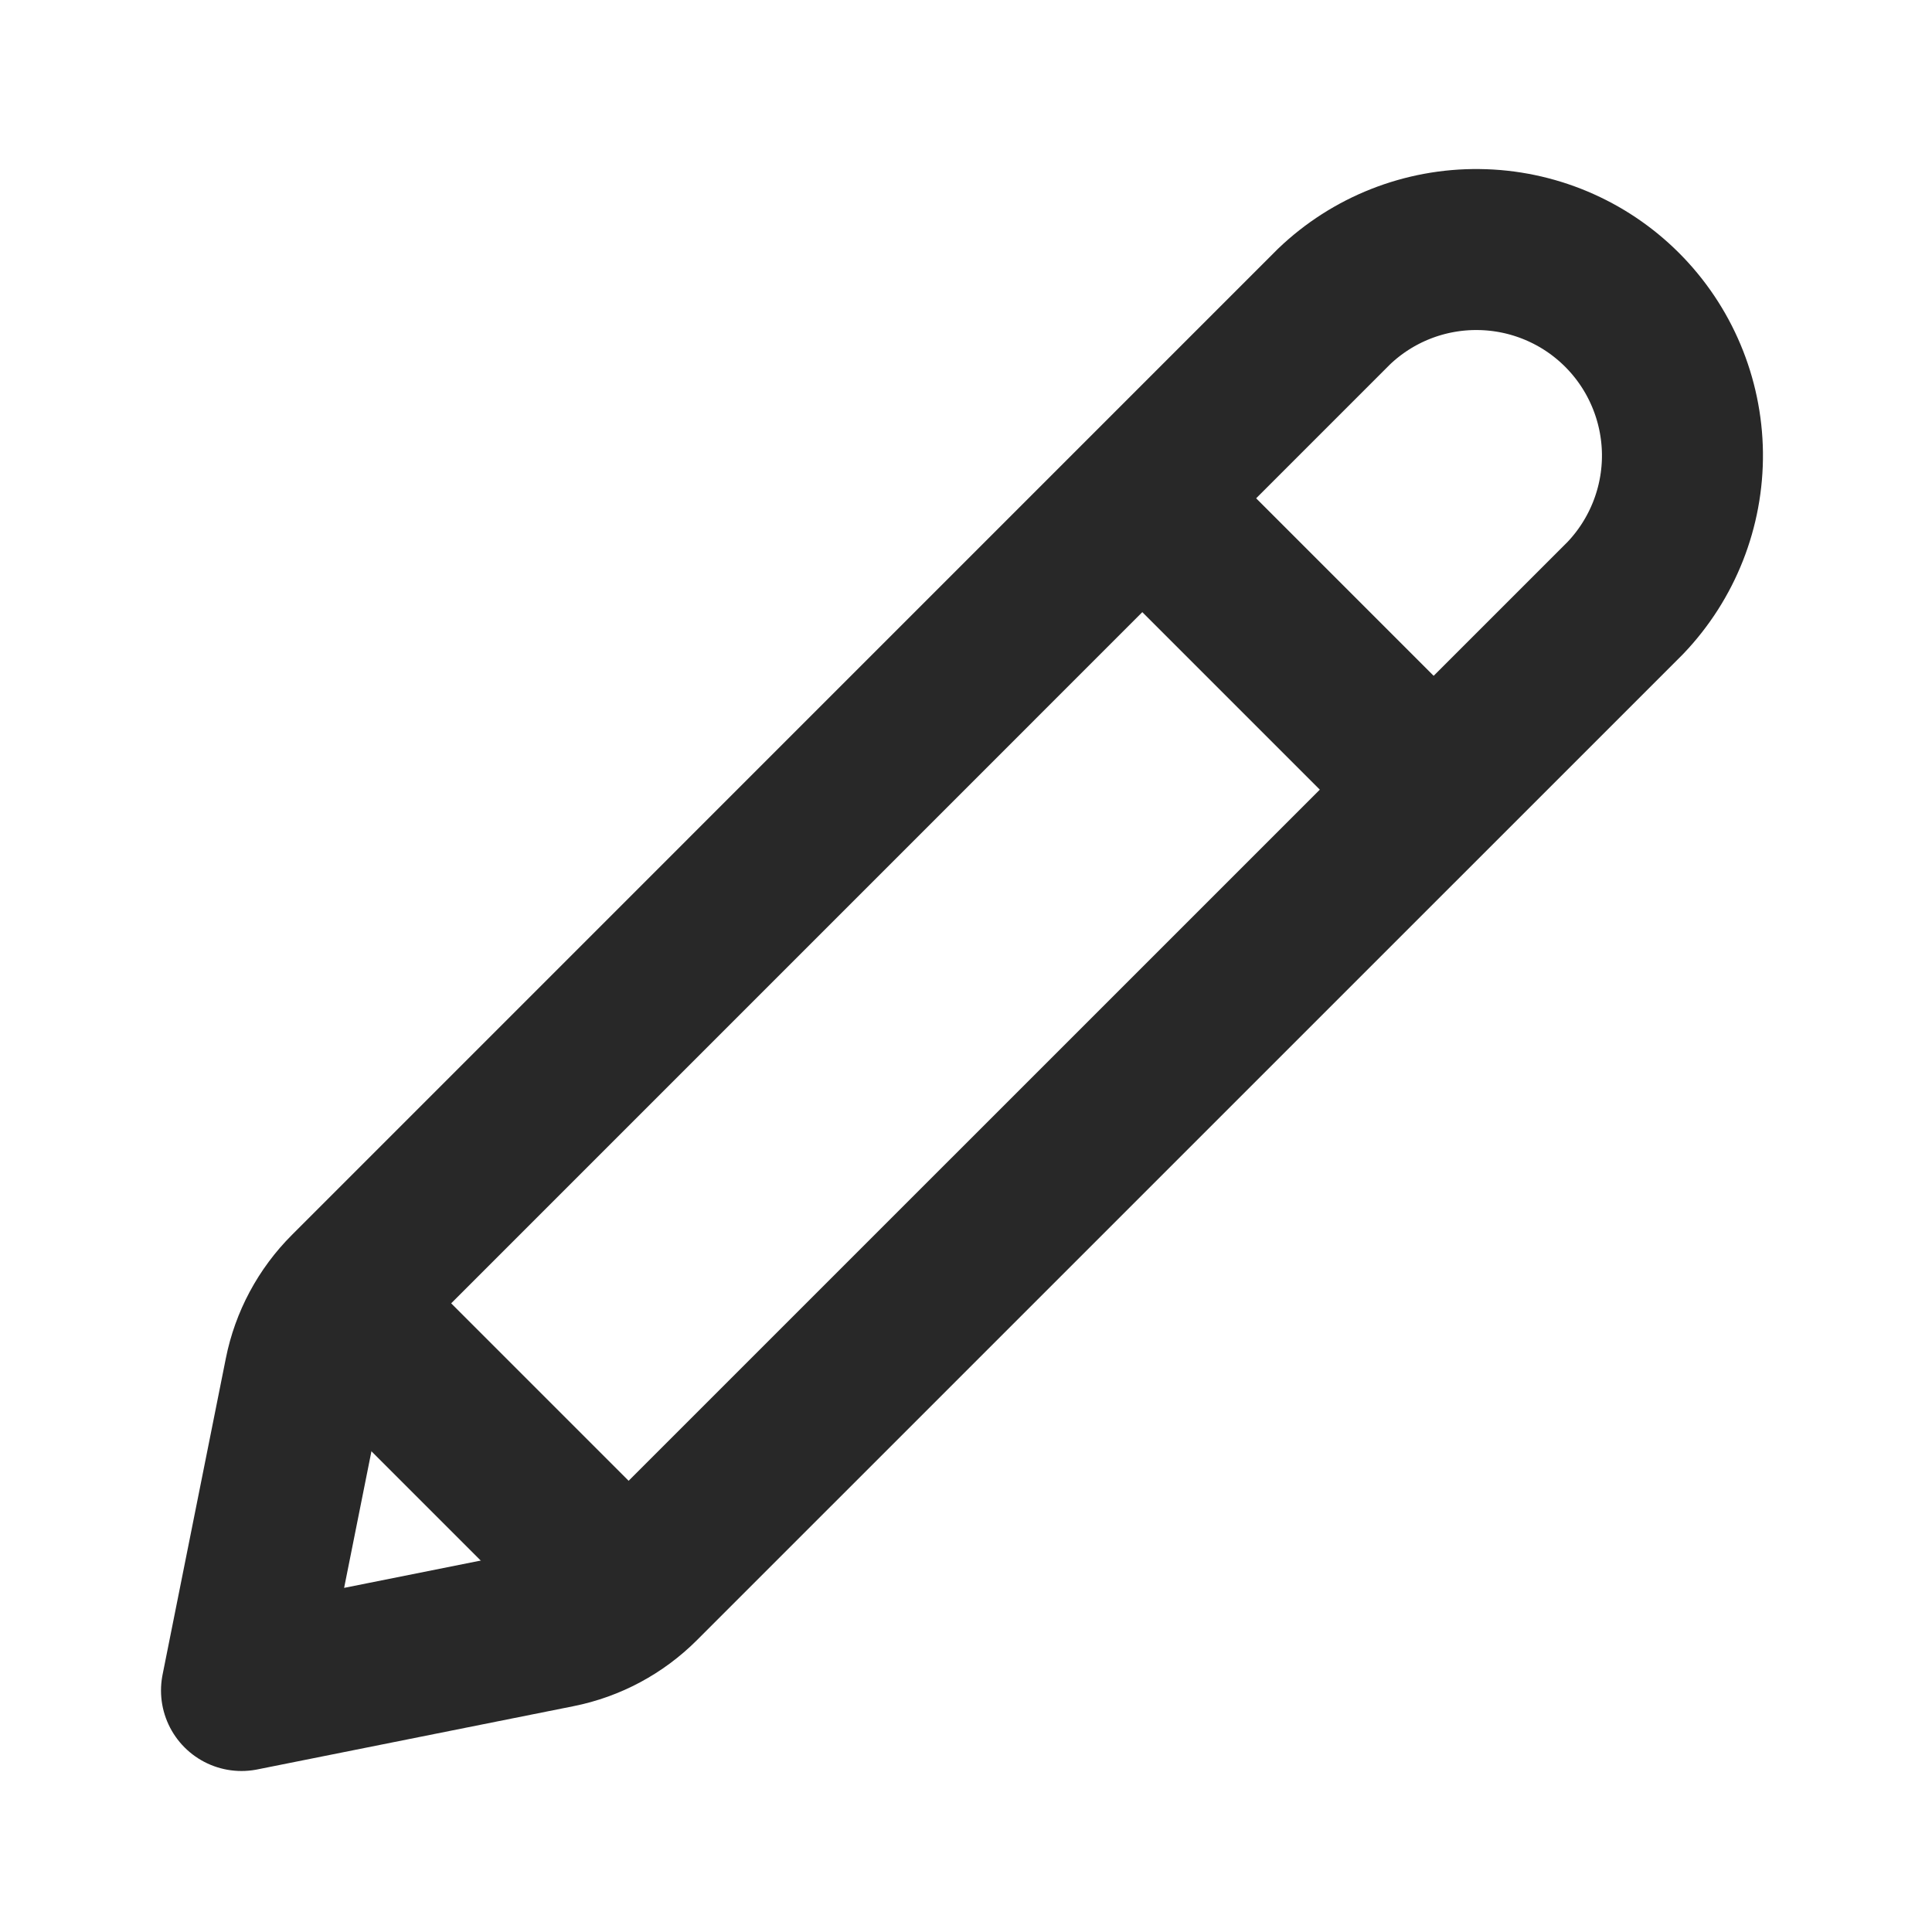
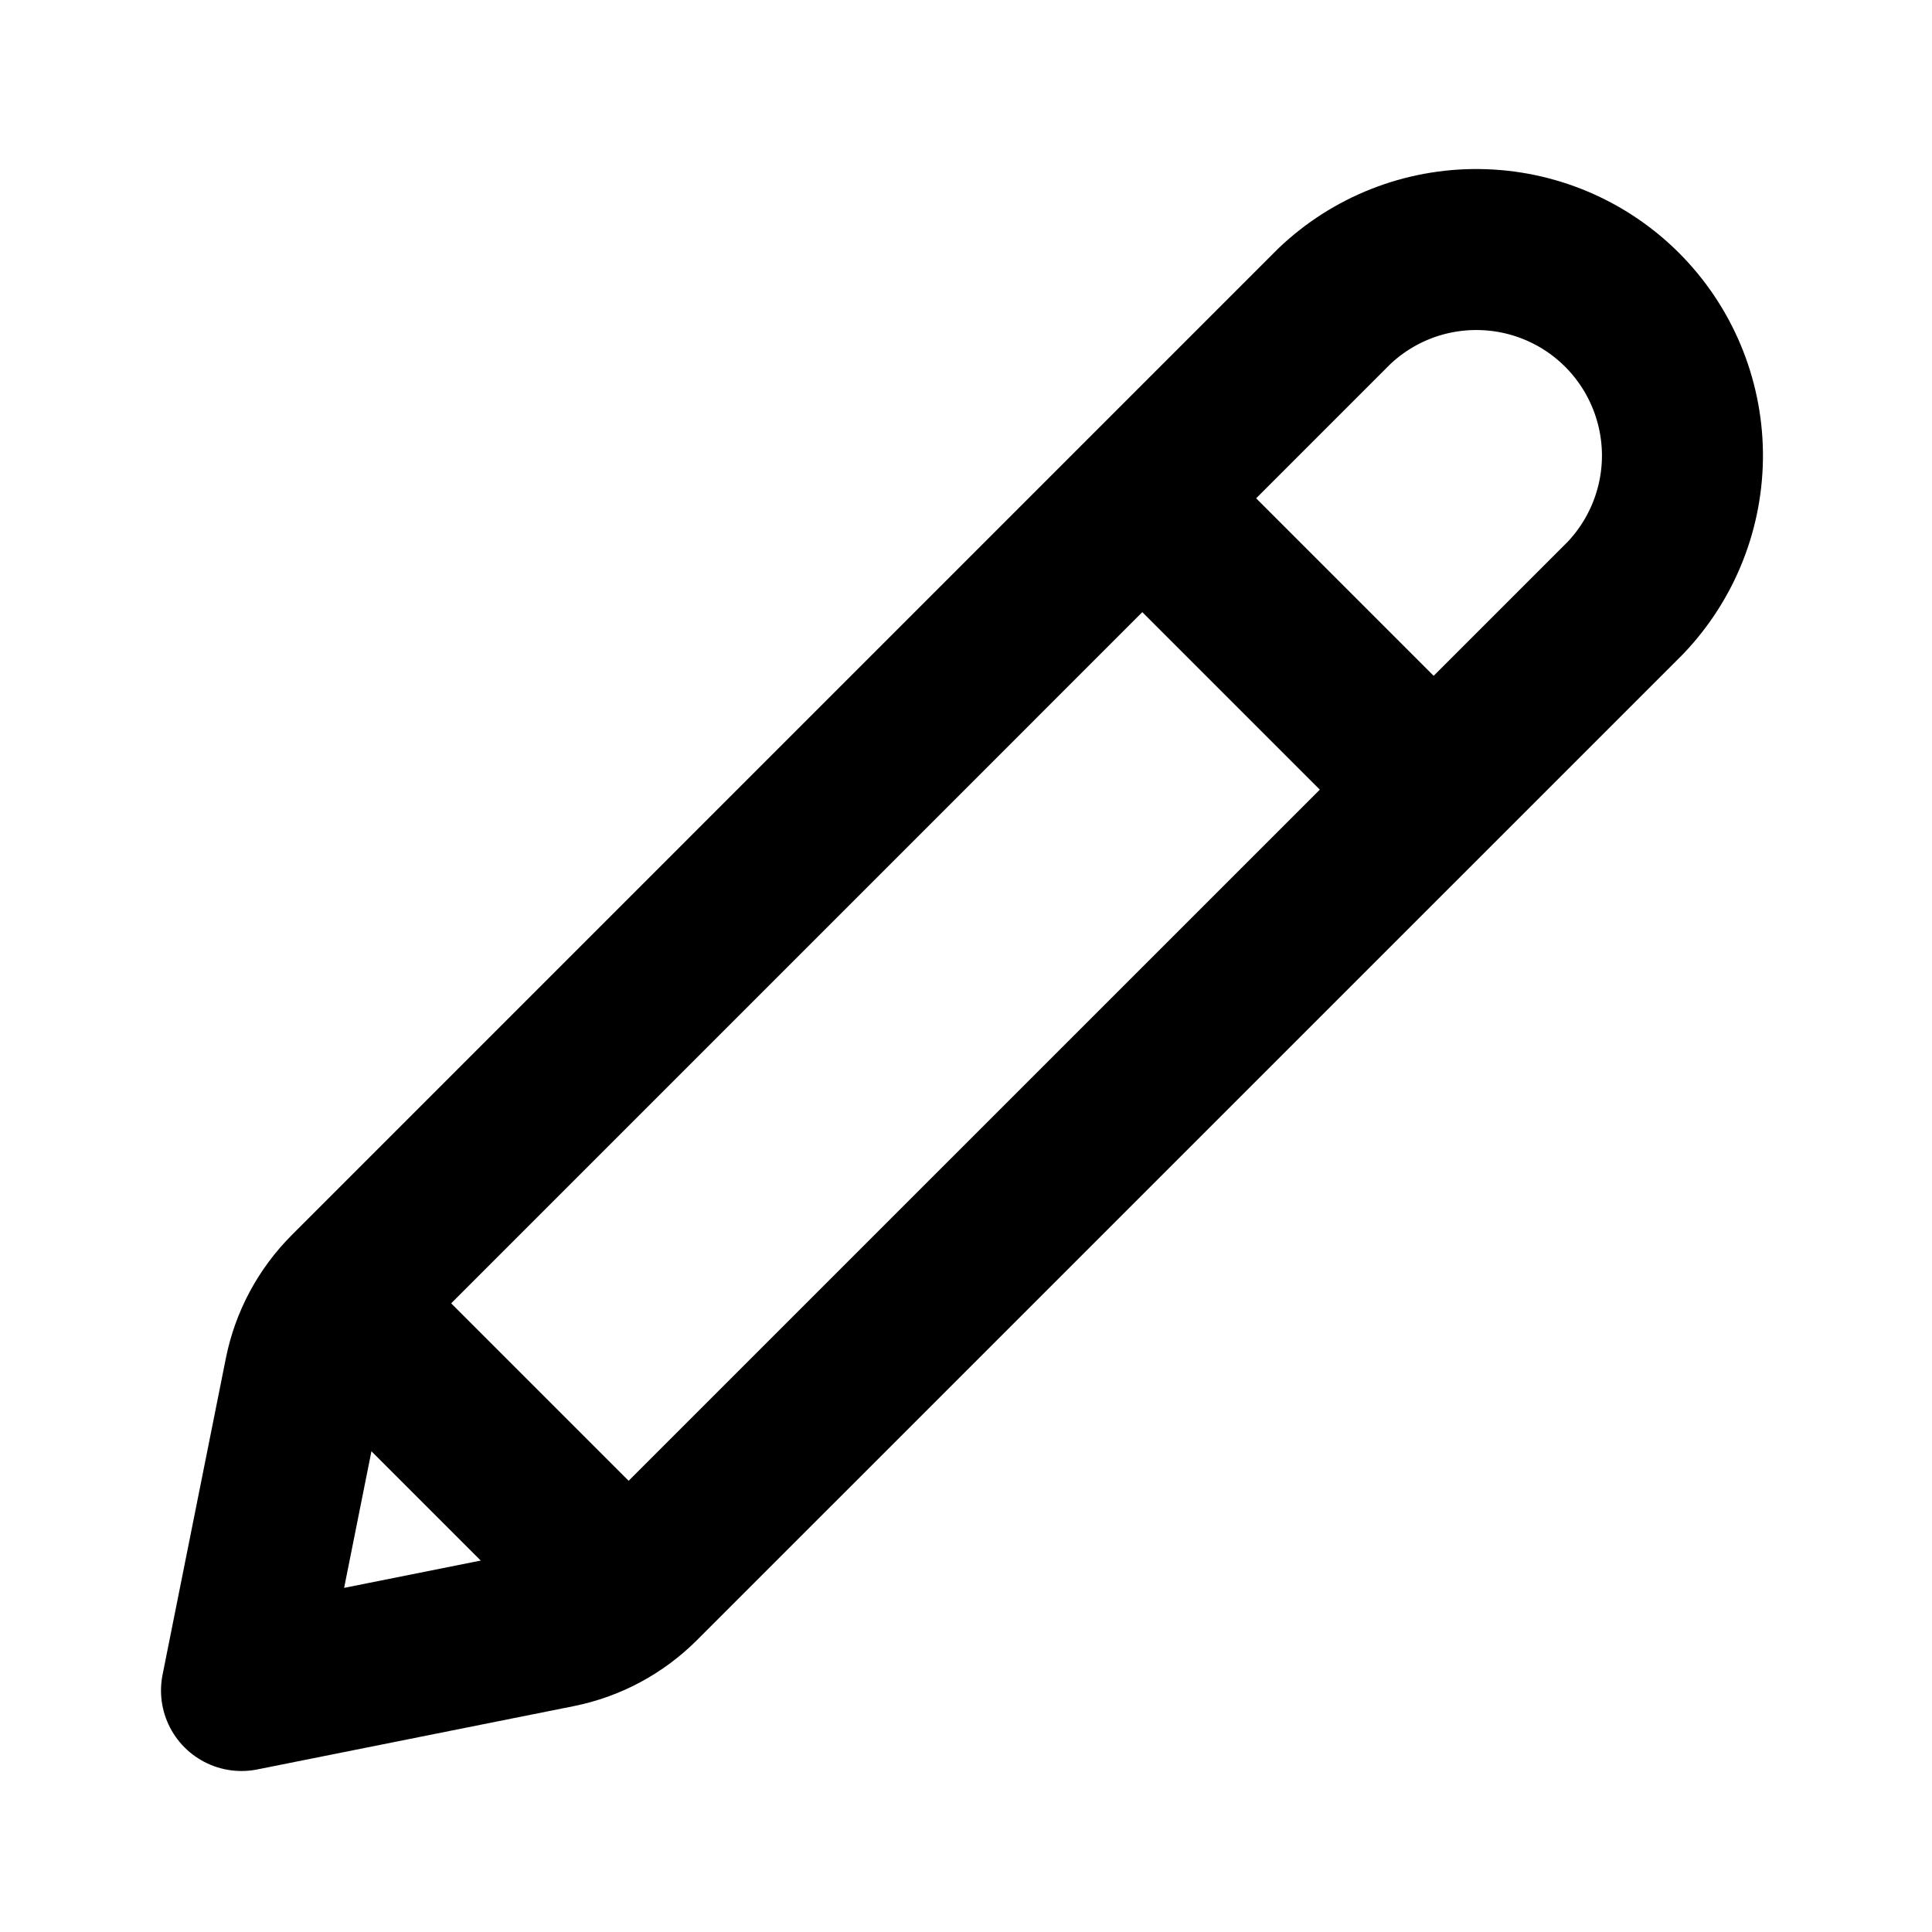
<svg xmlns="http://www.w3.org/2000/svg" width="24" height="24" viewBox="0 0 24 24" fill="none">
  <g id="pencil">
-     <path id="base" d="M4.333 16.048L16.57 3.81C17.053 3.347 17.699 3.092 18.368 3.1C19.037 3.107 19.677 3.376 20.15 3.849C20.623 4.322 20.892 4.962 20.9 5.631C20.907 6.3 20.652 6.945 20.19 7.429L7.951 19.667C7.672 19.946 7.316 20.137 6.929 20.214L3 21L3.786 17.07C3.863 16.683 4.054 16.327 4.333 16.048V16.048Z" stroke="#282828" stroke-width="2" stroke-linecap="round" stroke-linejoin="round" />
-     <path id="line2" d="M4.5 16.5L7.5 19.5" stroke="#282828" stroke-width="2" stroke-linejoin="round" />
-     <path id="line1" d="M14.5 6.5L17.5 9.5" stroke="#282828" stroke-width="2" />
+     <path id="base" d="M4.333 16.048L16.57 3.81C17.053 3.347 17.699 3.092 18.368 3.1C19.037 3.107 19.677 3.376 20.15 3.849C20.623 4.322 20.892 4.962 20.9 5.631C20.907 6.3 20.652 6.945 20.19 7.429L7.951 19.667C7.672 19.946 7.316 20.137 6.929 20.214L3 21L3.786 17.07C3.863 16.683 4.054 16.327 4.333 16.048V16.048Z" stroke="currentColor" stroke-width="2" stroke-linecap="round" stroke-linejoin="round" />
+     <path id="line2" d="M4.5 16.5L7.5 19.5" stroke="currentColor" stroke-width="2" stroke-linejoin="round" />
+     <path id="line1" d="M14.5 6.5L17.5 9.5" stroke="currentColor" stroke-width="2" />
  </g>
</svg>
